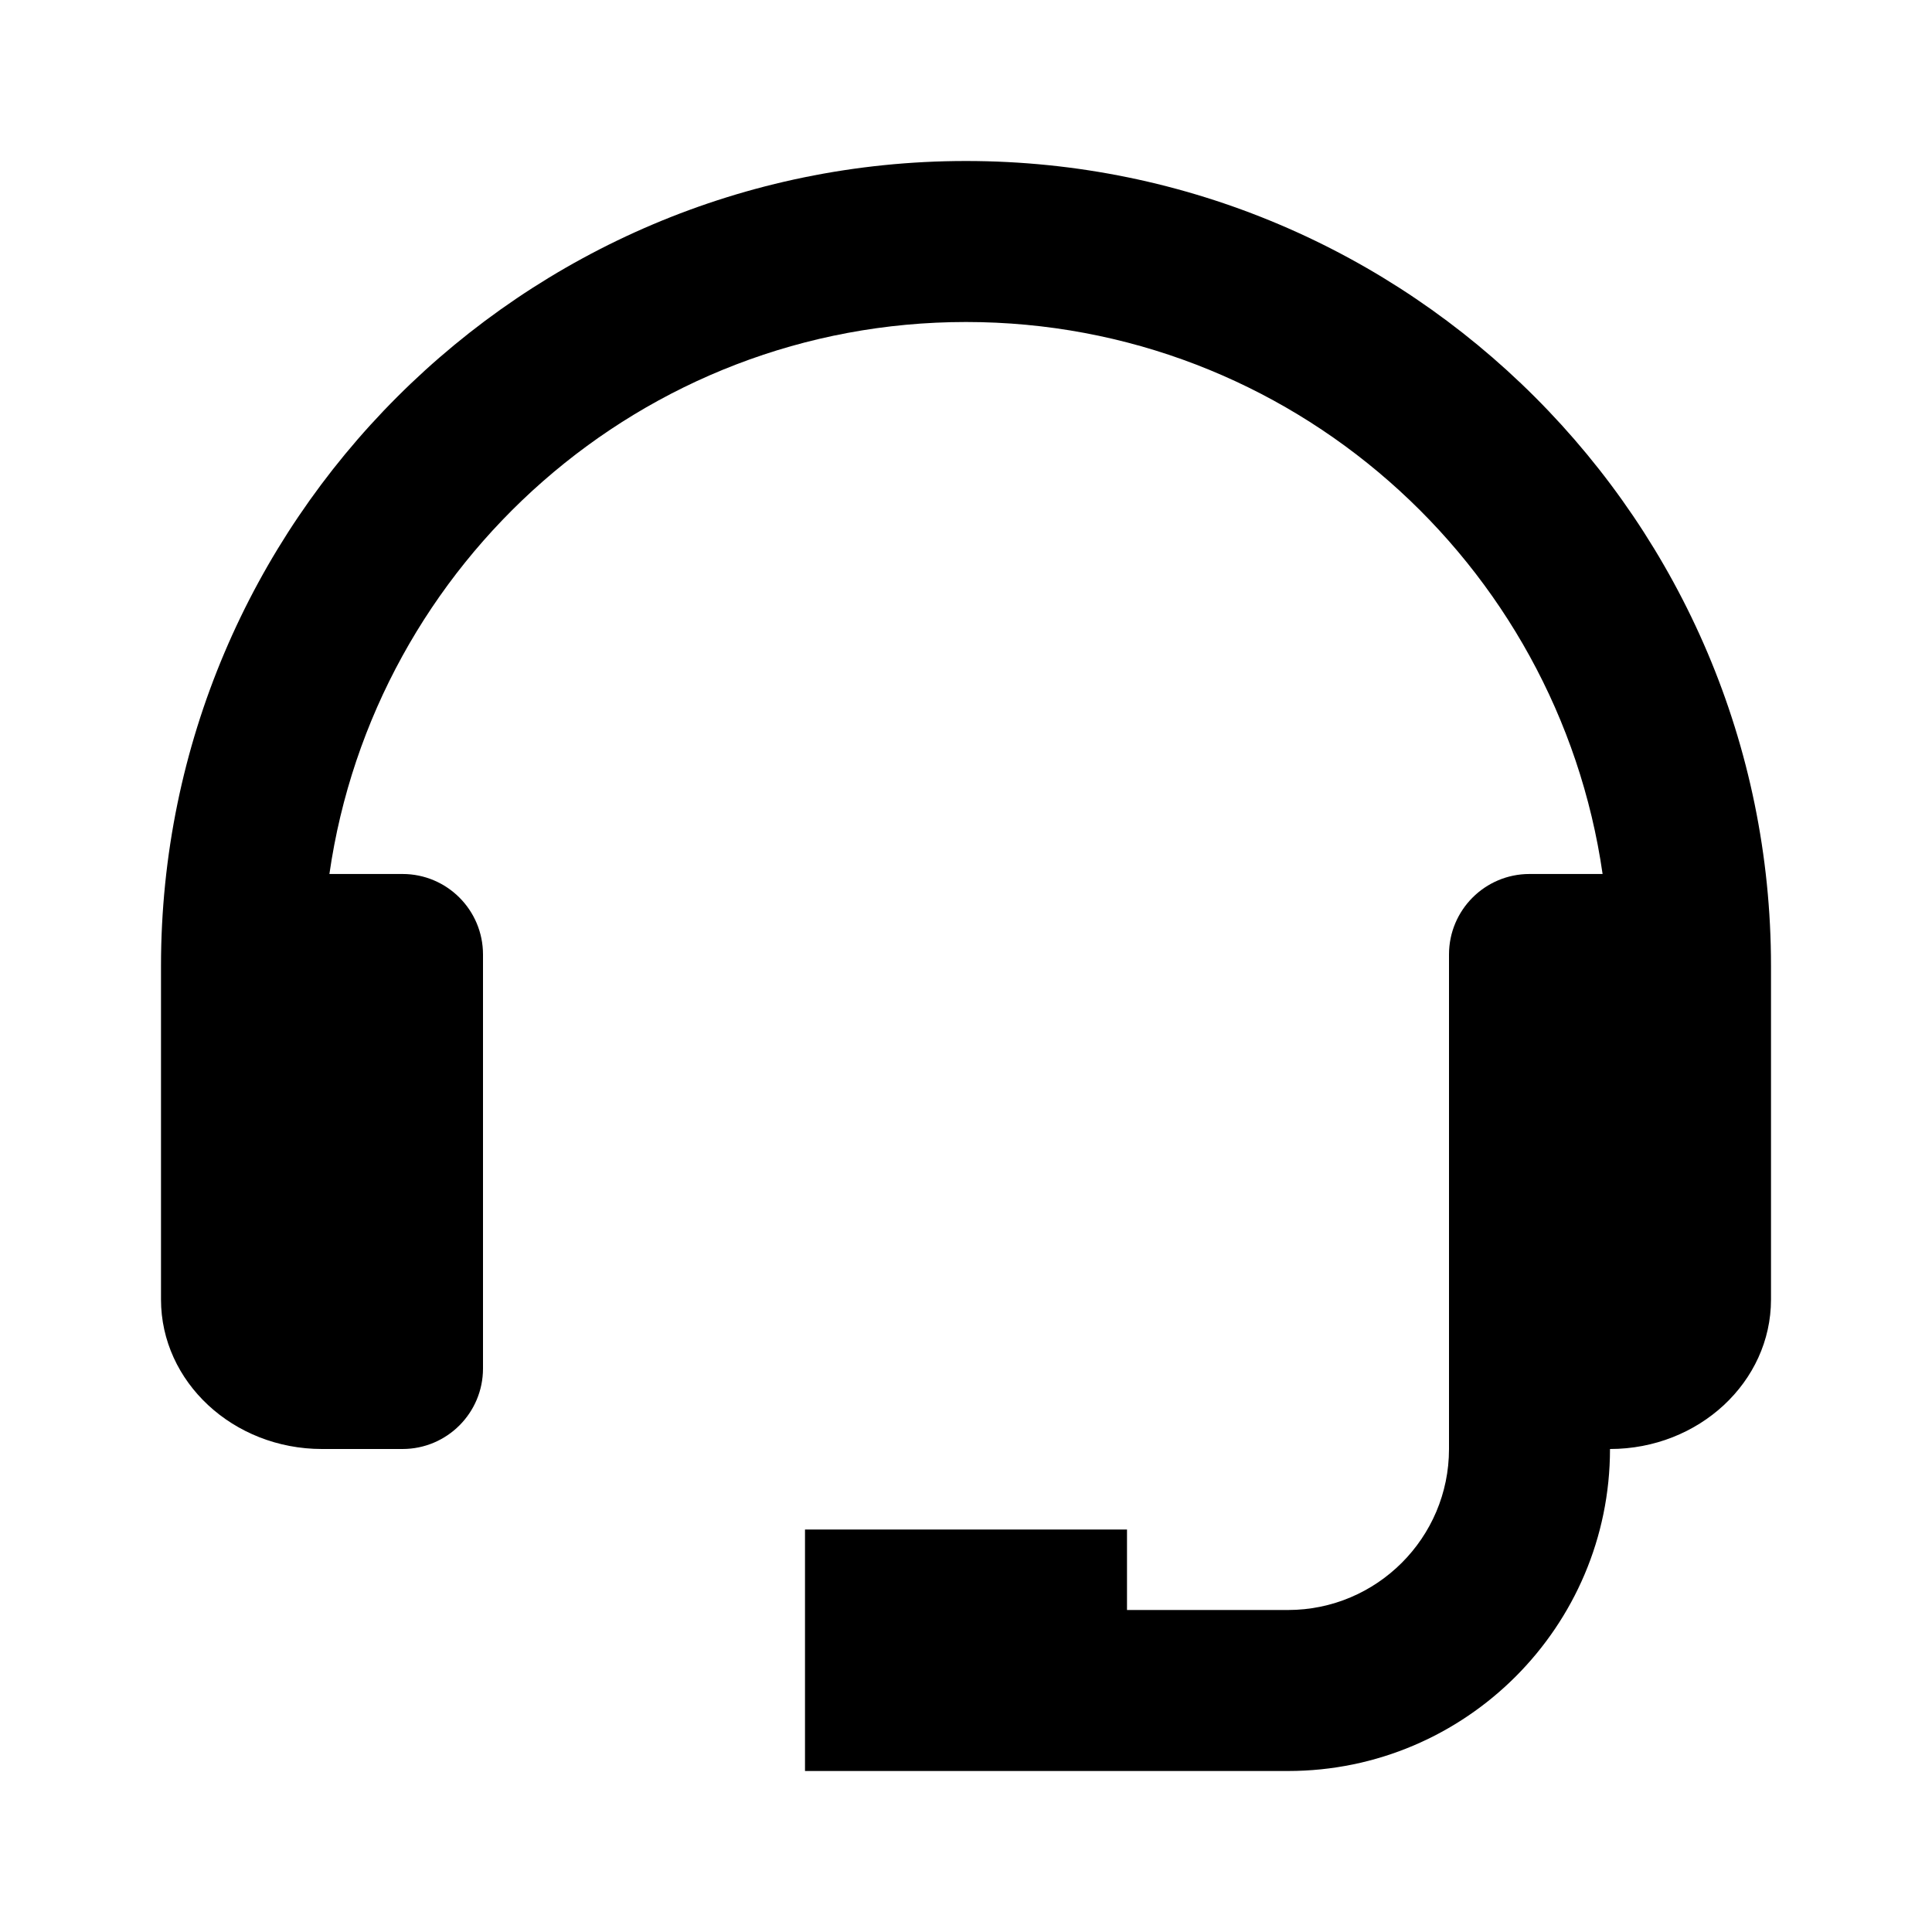
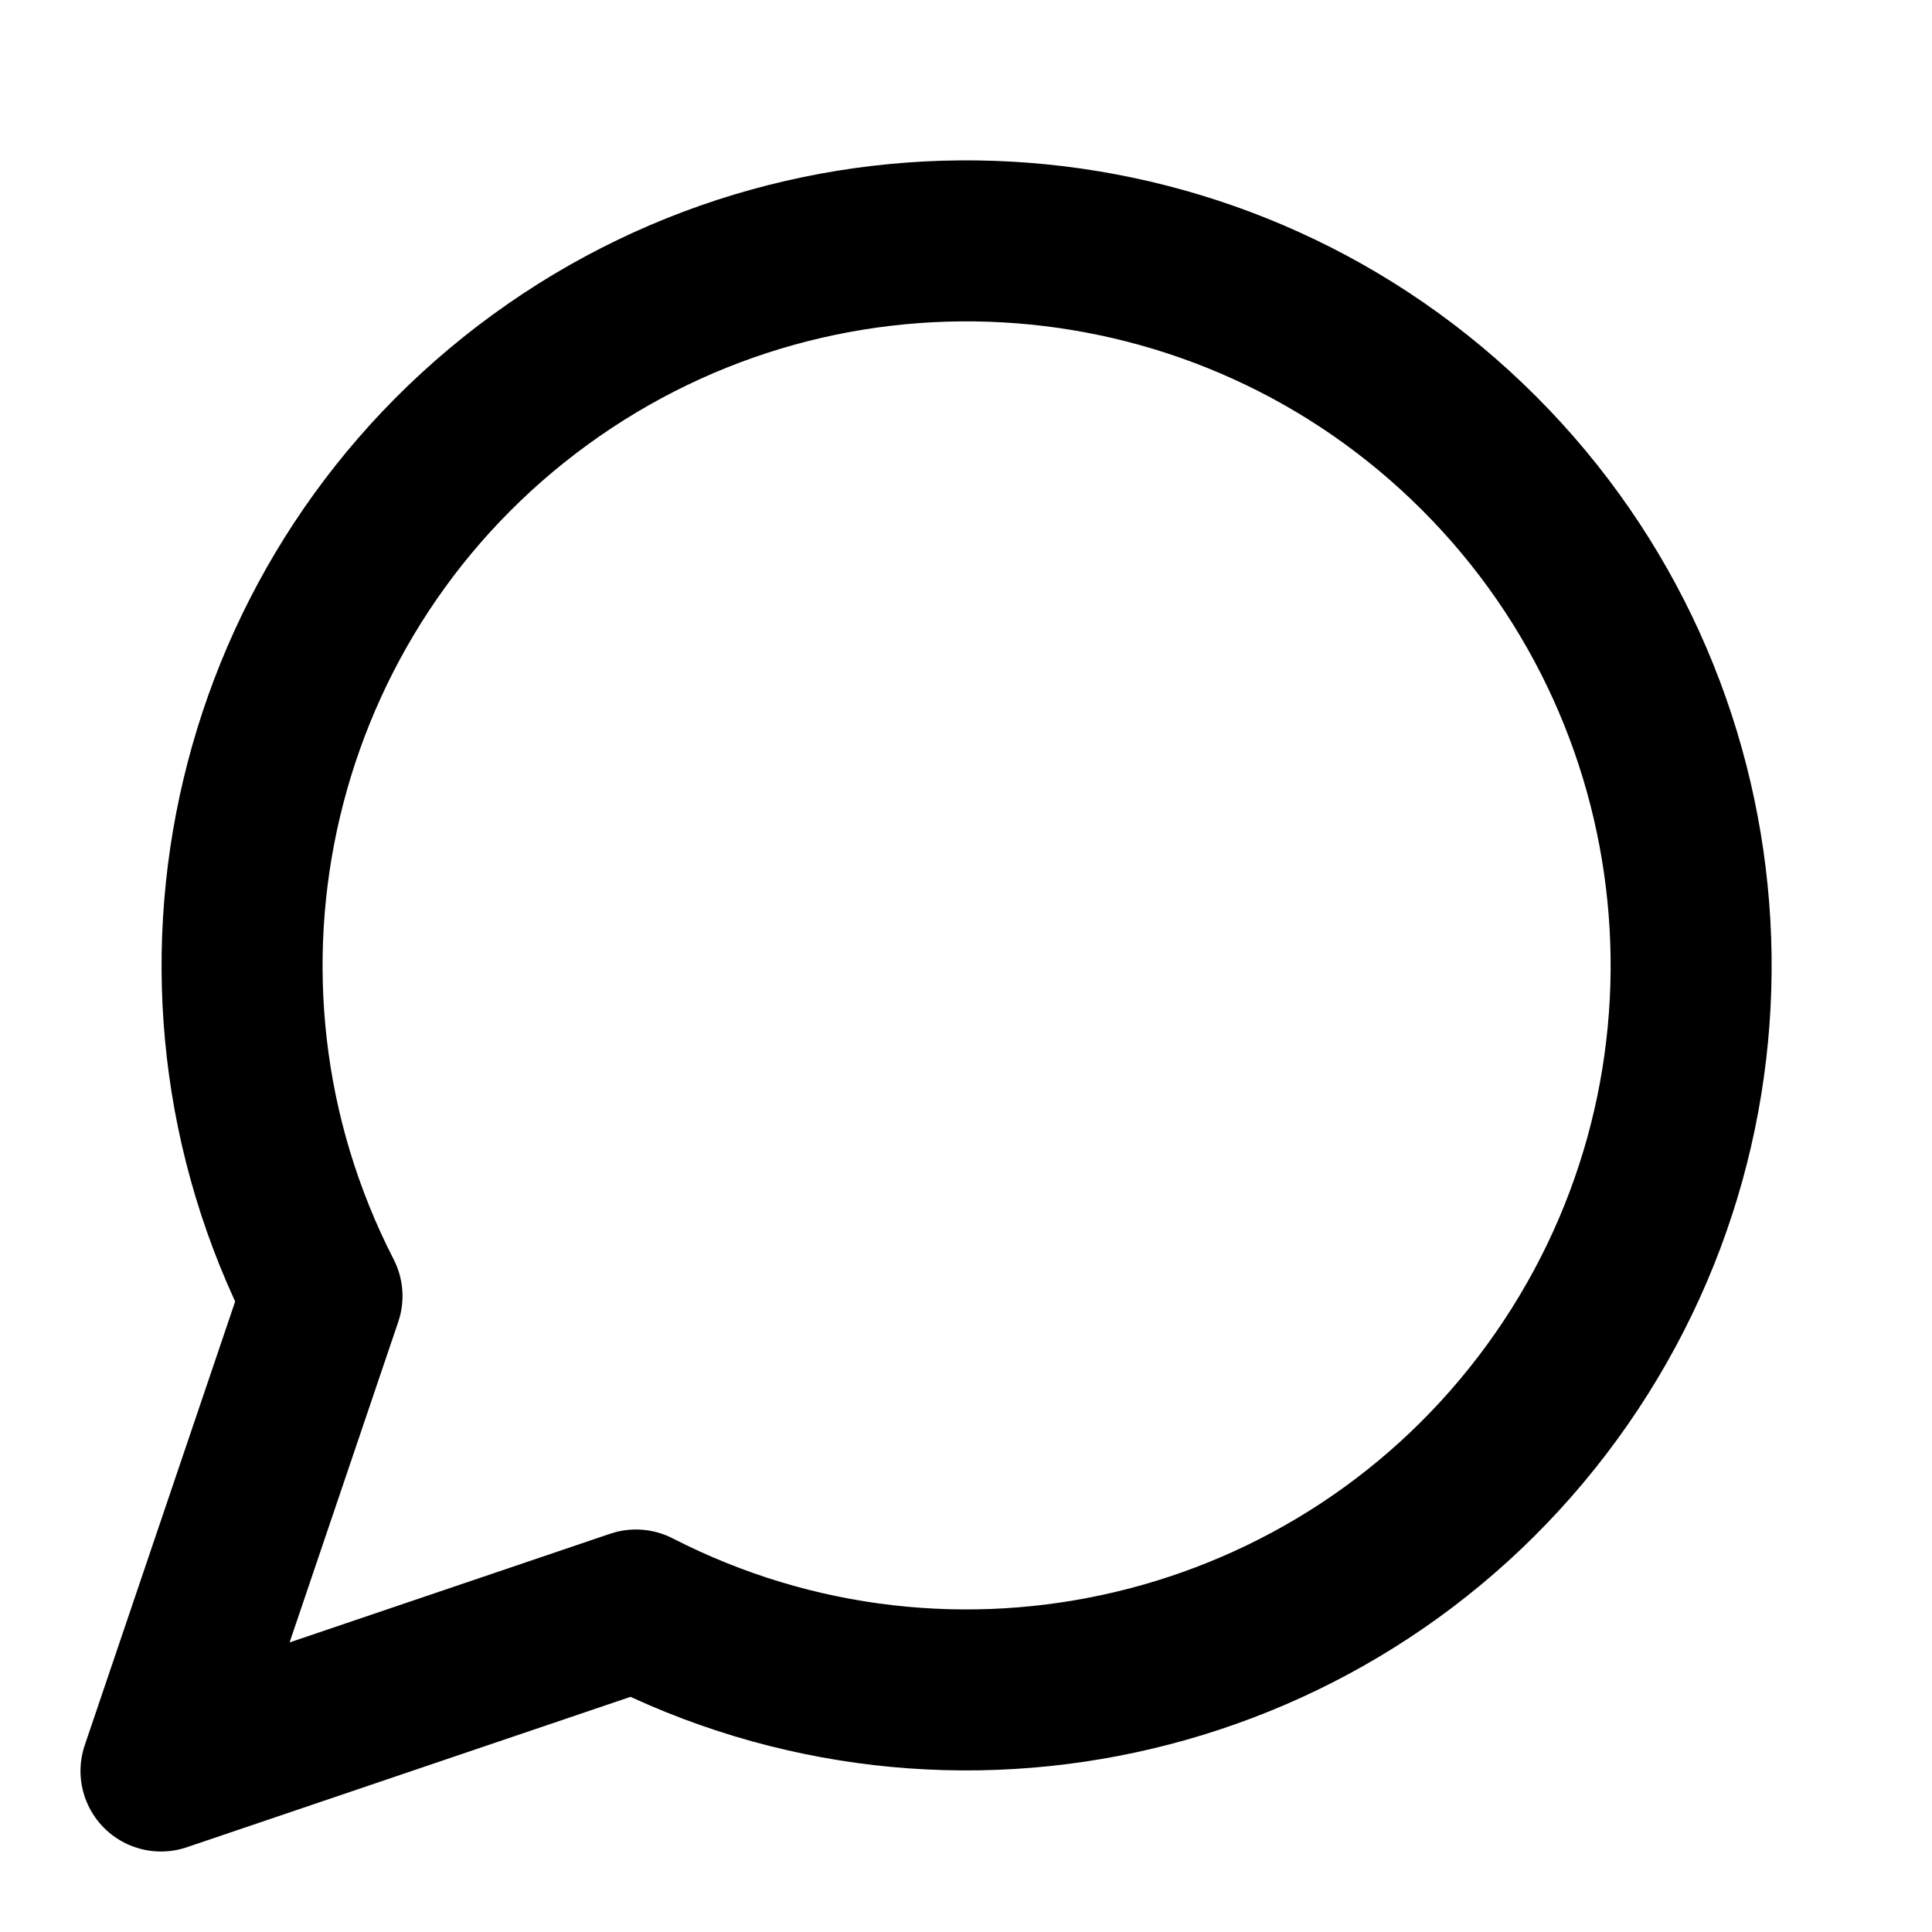
- <svg xmlns="http://www.w3.org/2000/svg" class="h-8 text-gray-500 dark:text-gray-400 group-hover:text-gray-900 dark:group-hover:text-blue-500" viewBox="0 0 24 24">
-   <path fill="currentColor" d="M12 2C6.486 2 2 6.486 2 12v4.143C2 17.167 2.897 18 4 18h1a1 1 0 0 0 1-1v-5.143a1 1 0 0 0-1-1h-.908C4.648 6.987 7.978 4 12 4s7.352 2.987 7.908 6.857H19a1 1 0 0 0-1 1V18c0 1.103-.897 2-2 2h-2v-1h-4v3h6c2.206 0 4-1.794 4-4c1.103 0 2-.833 2-1.857V12c0-5.514-4.486-10-10-10" />
+ <svg xmlns="http://www.w3.org/2000/svg" viewBox="0 0 24 24" fill="none" stroke="currentColor" stroke-width="2" stroke-linecap="round" stroke-linejoin="round">
+   <path d="M7.9 20A9 9 0 1 0 4 16.1L2 22Z" />
</svg>
